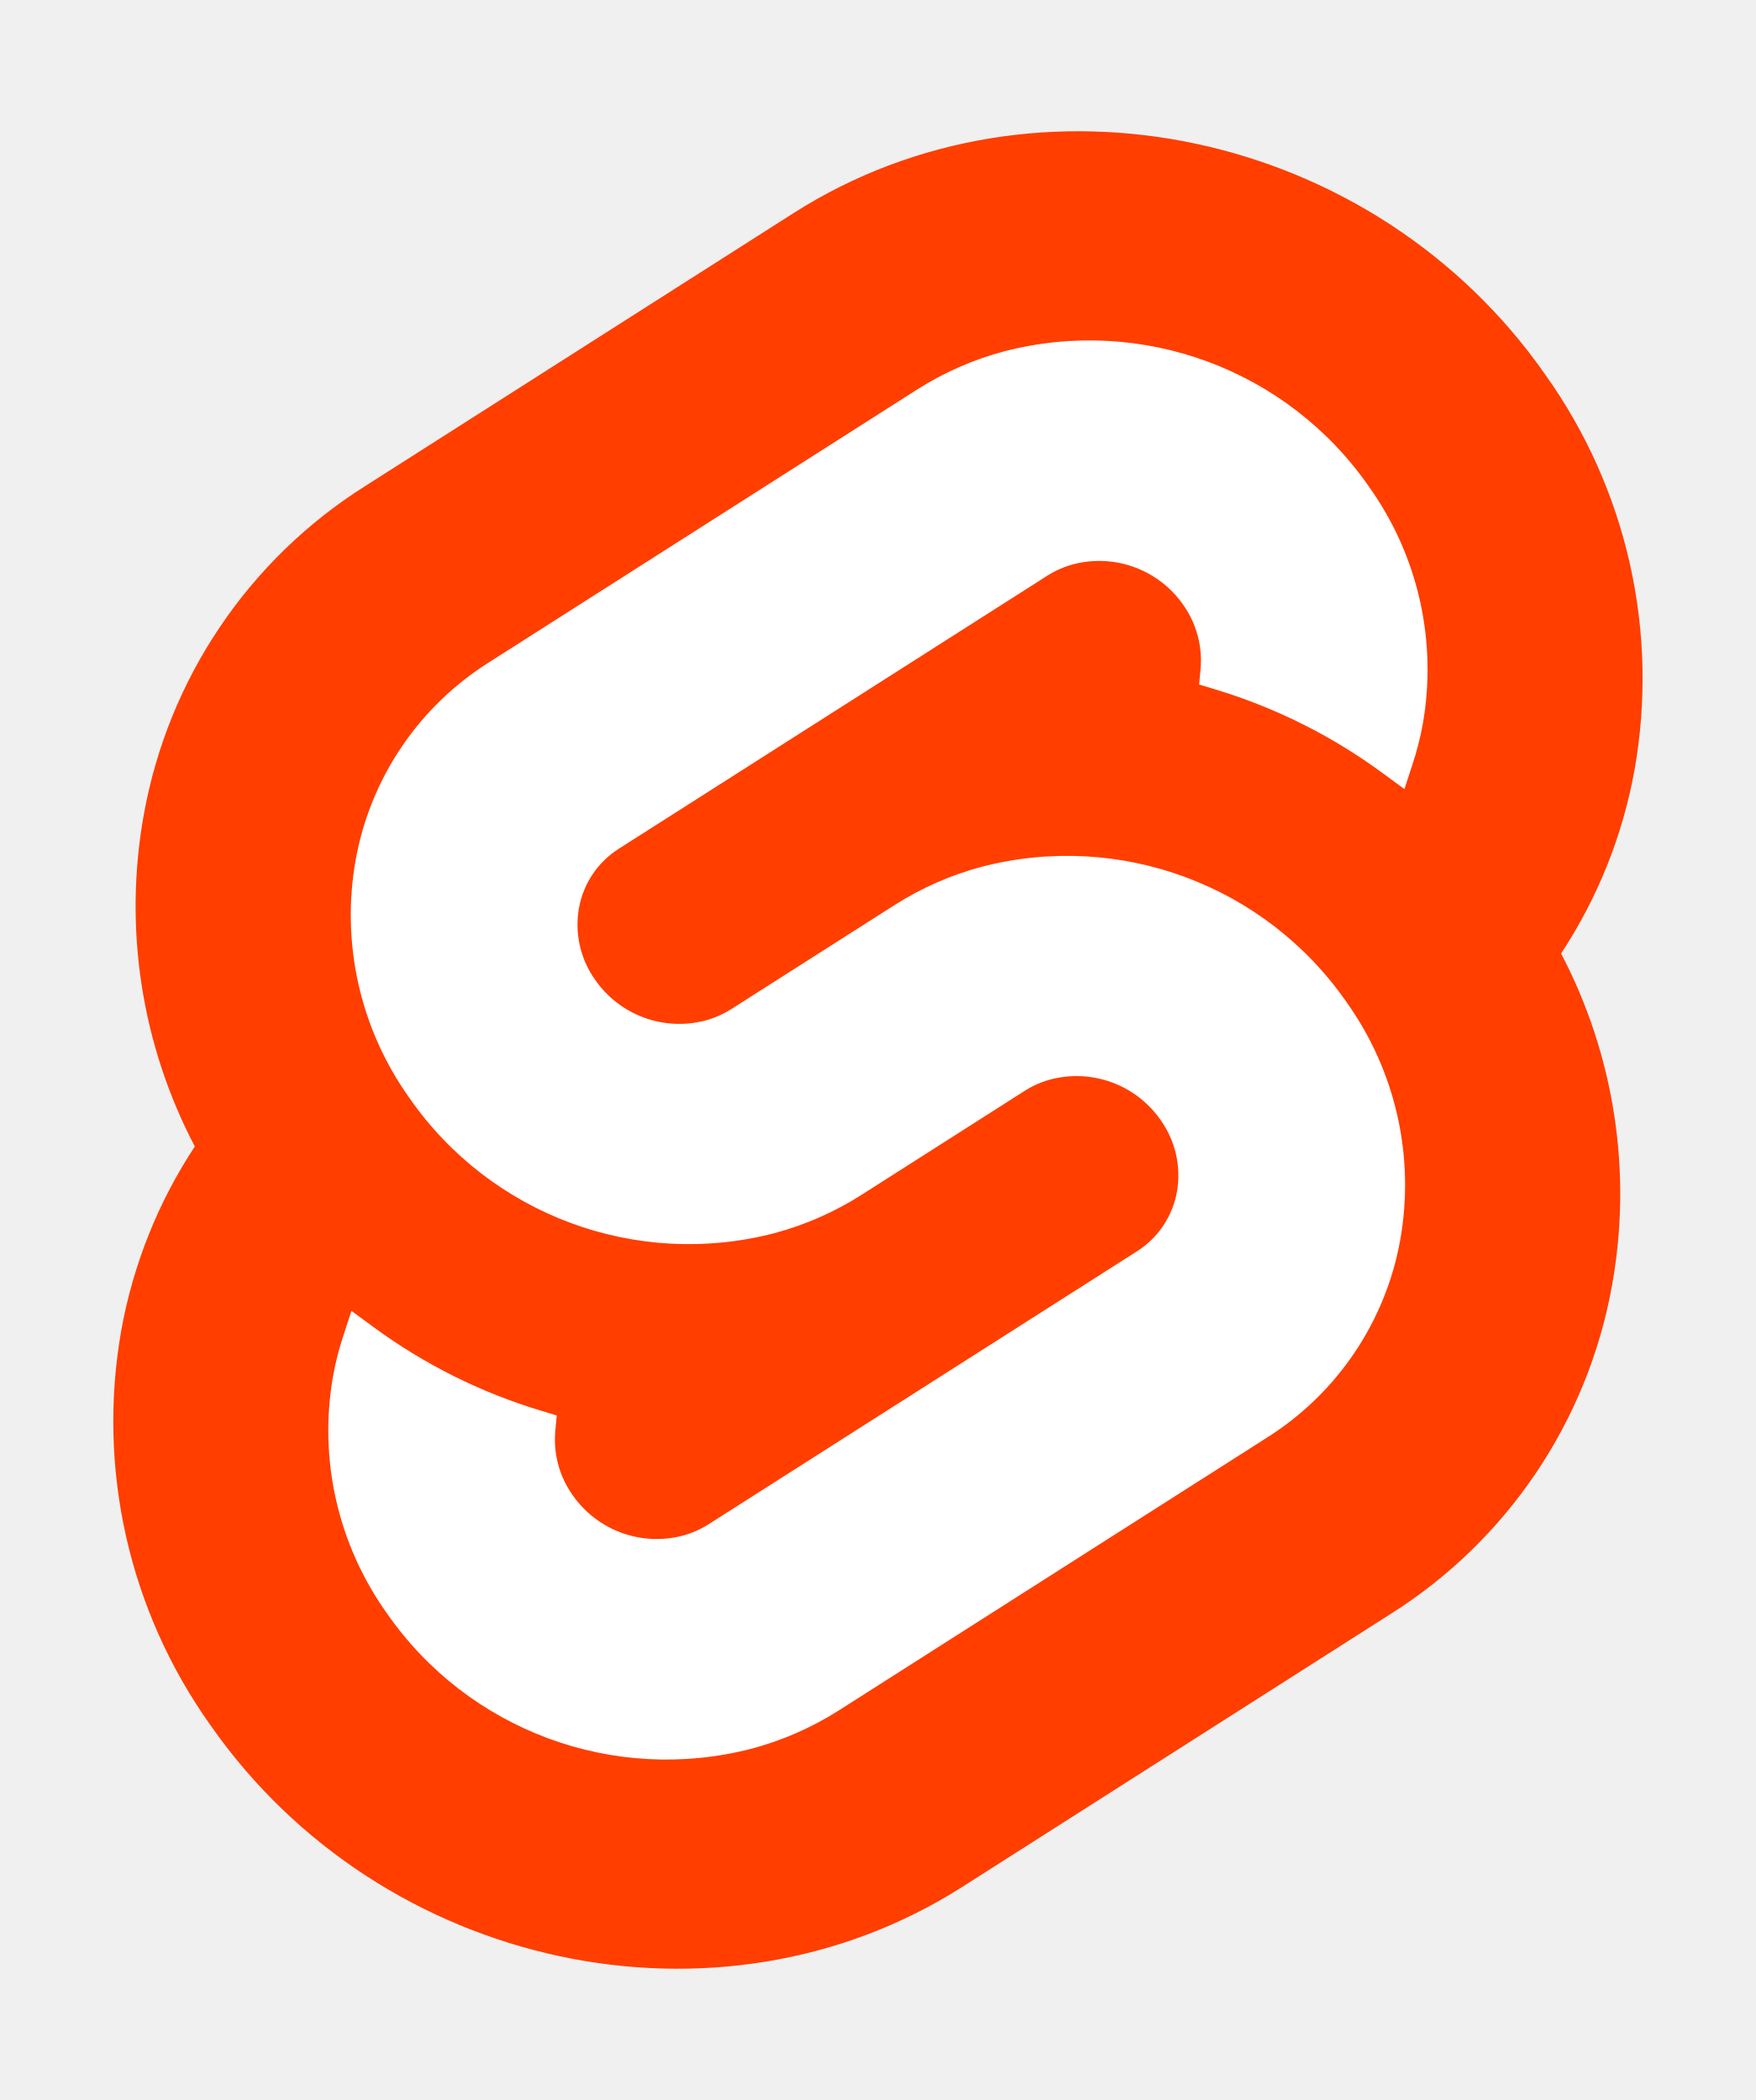
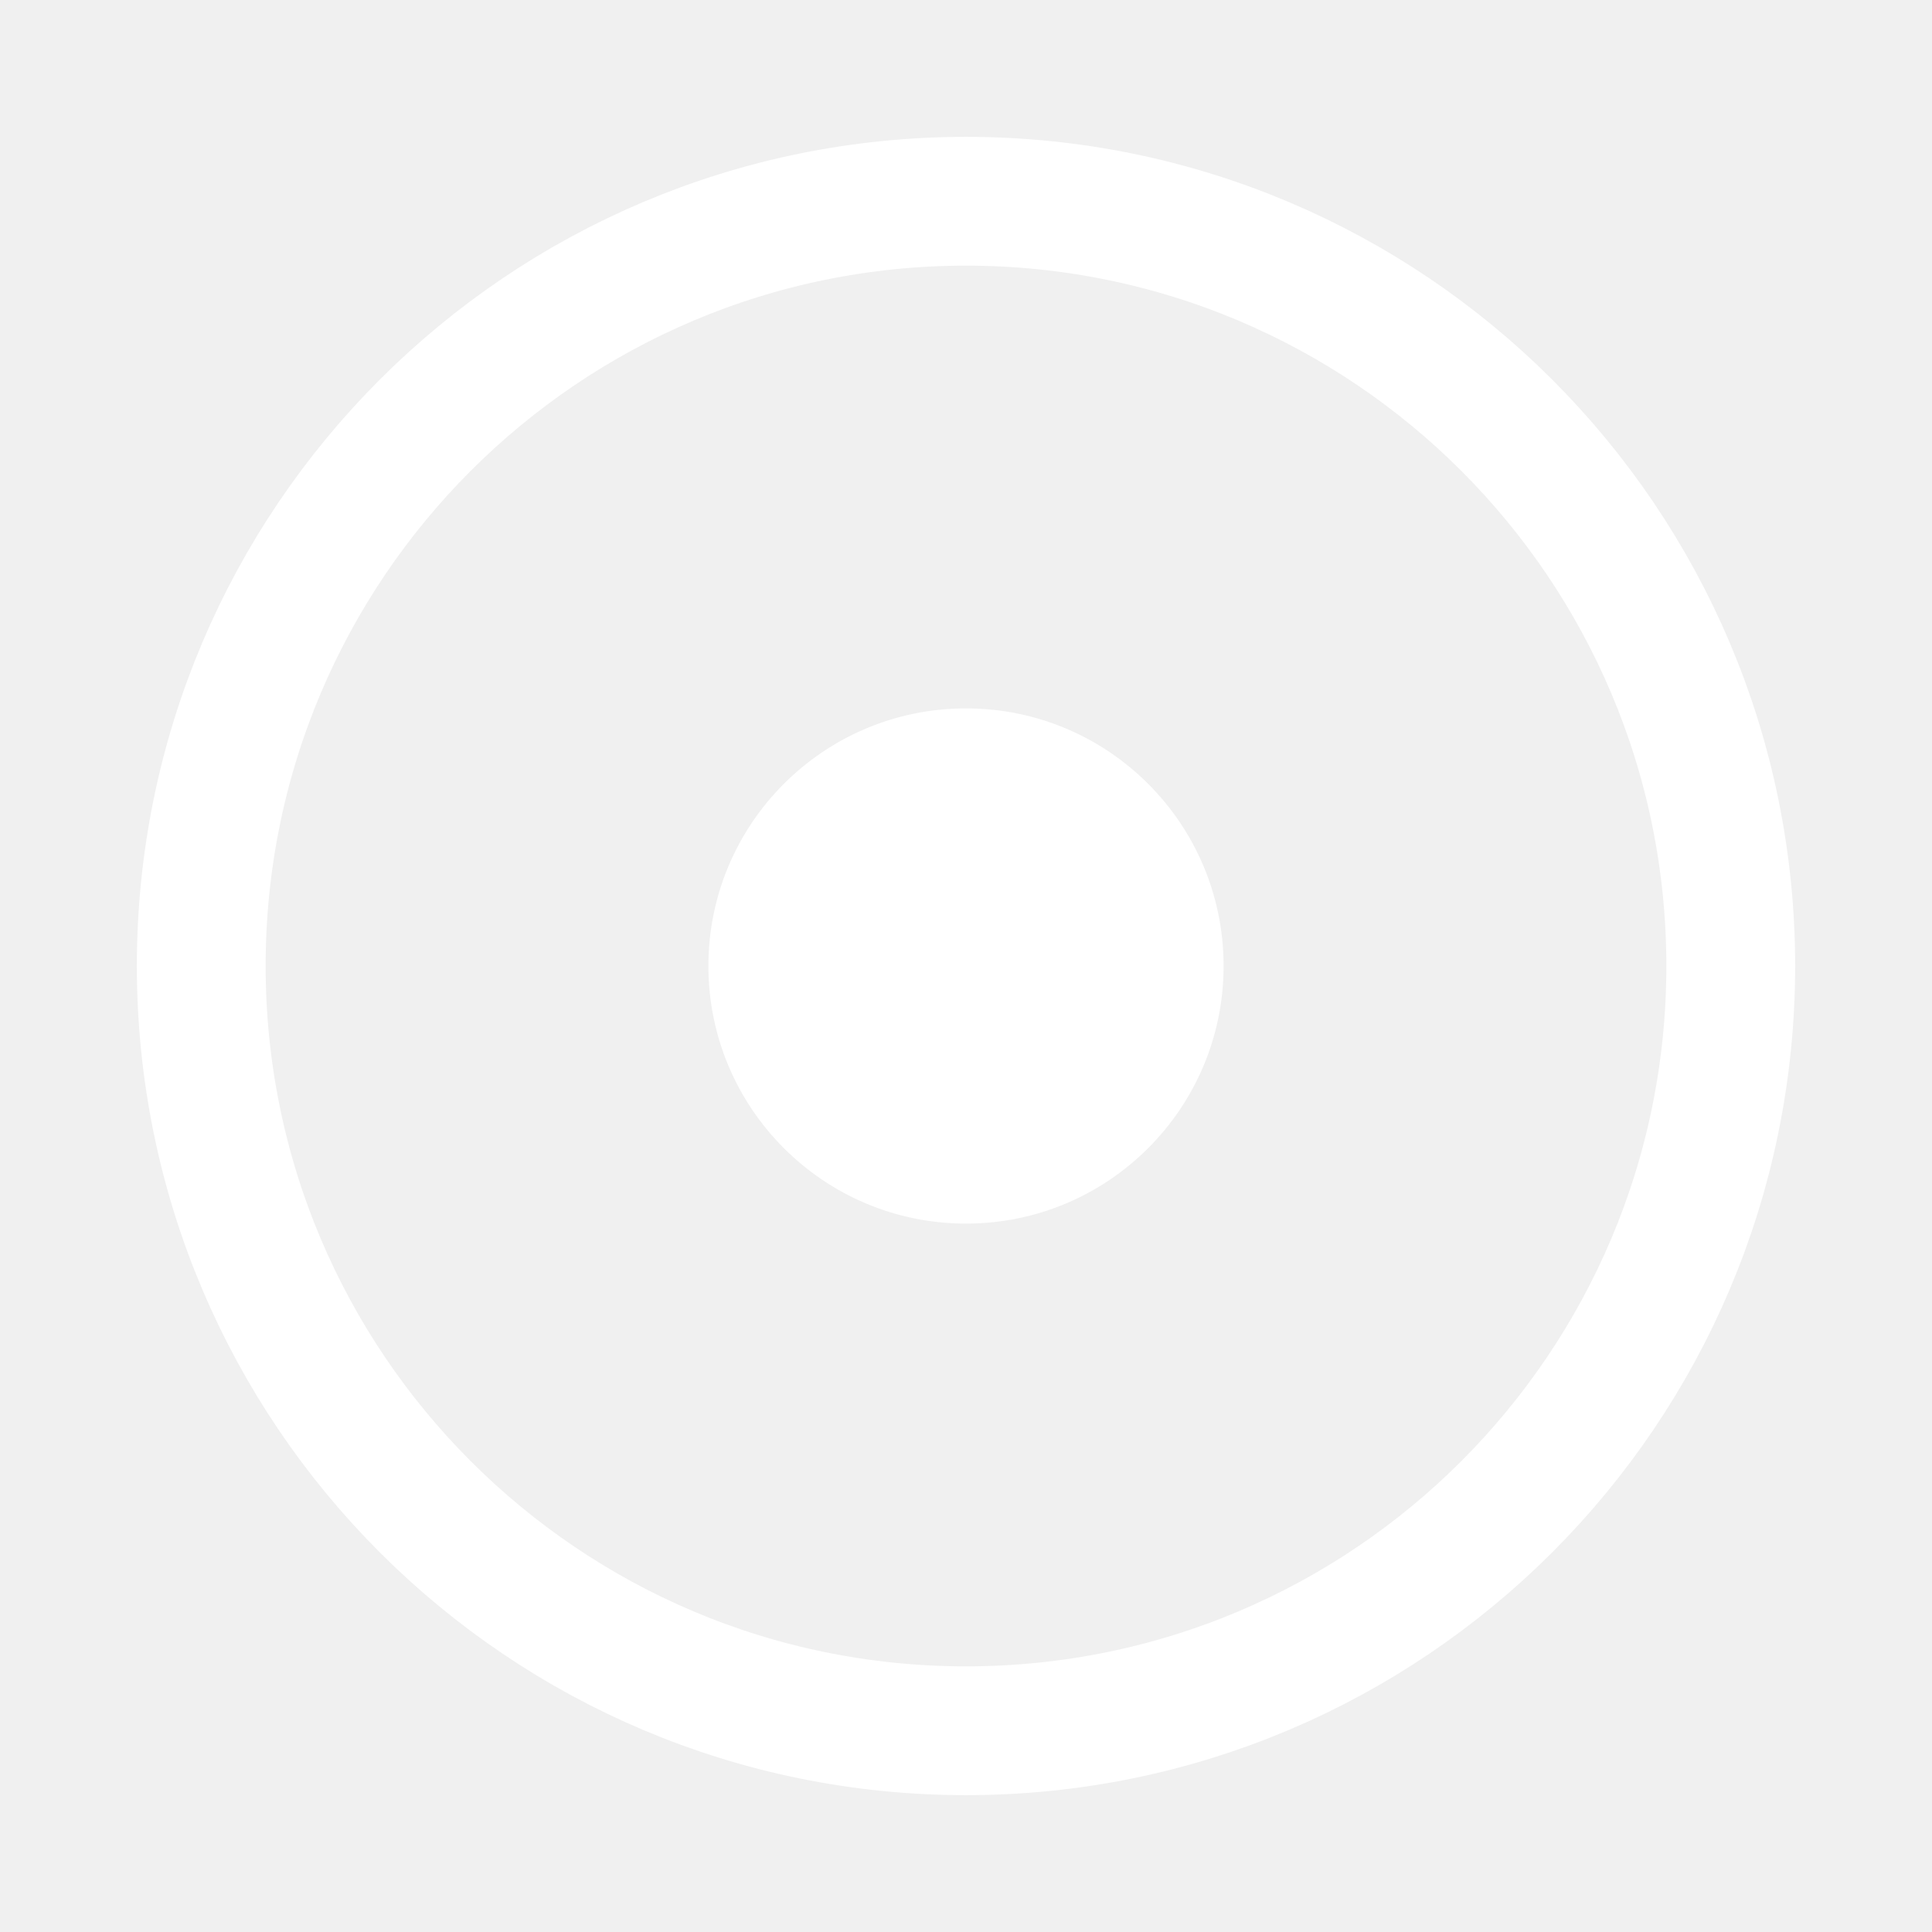
- <svg xmlns="http://www.w3.org/2000/svg" width="107" height="128" viewBox="0 0 107 128">
-   <path d="M94.157 22.819c-10.4-14.885-30.94-19.297-45.792-9.835L22.282 29.608A29.92 29.92 0 0 0 8.764 49.65a31.5 31.5 0 0 0 3.108 20.231 30 30 0 0 0-4.477 11.183 31.9 31.9 0 0 0 5.448 24.116c10.402 14.887 30.942 19.297 45.791 9.835l26.083-16.624A29.92 29.92 0 0 0 98.235 78.35a31.53 31.53 0 0 0-3.105-20.232 30 30 0 0 0 4.474-11.182 31.88 31.88 0 0 0-5.447-24.116" style="fill:#ff3e00" />
-   <path d="M45.817 106.582a20.72 20.72 0 0 1-22.237-8.243 19.17 19.17 0 0 1-3.277-14.503 18 18 0 0 1 .624-2.435l.49-1.498 1.337.981a33.6 33.6 0 0 0 10.203 5.098l.97.294-.09.968a5.85 5.85 0 0 0 1.052 3.878 6.24 6.24 0 0 0 6.695 2.485 5.8 5.8 0 0 0 1.603-.704L69.27 76.28a5.43 5.43 0 0 0 2.45-3.631 5.8 5.8 0 0 0-.987-4.371 6.24 6.24 0 0 0-6.698-2.487 5.7 5.7 0 0 0-1.6.704l-9.953 6.345a19 19 0 0 1-5.296 2.326 20.72 20.72 0 0 1-22.237-8.243 19.17 19.17 0 0 1-3.277-14.502 17.99 17.99 0 0 1 8.13-12.052l26.081-16.623a19 19 0 0 1 5.3-2.329 20.72 20.72 0 0 1 22.237 8.243 19.17 19.17 0 0 1 3.277 14.503 18 18 0 0 1-.624 2.435l-.49 1.498-1.337-.98a33.6 33.6 0 0 0-10.203-5.1l-.97-.294.09-.968a5.86 5.86 0 0 0-1.052-3.878 6.24 6.24 0 0 0-6.696-2.485 5.8 5.8 0 0 0-1.602.704L37.73 51.72a5.42 5.42 0 0 0-2.449 3.63 5.79 5.79 0 0 0 .986 4.372 6.24 6.24 0 0 0 6.698 2.486 5.8 5.8 0 0 0 1.602-.704l9.952-6.342a19 19 0 0 1 5.295-2.328 20.72 20.72 0 0 1 22.237 8.242 19.17 19.17 0 0 1 3.277 14.503 18 18 0 0 1-8.13 12.053l-26.081 16.622a19 19 0 0 1-5.3 2.328" style="fill:#fff" />
+ <svg xmlns="http://www.w3.org/2000/svg" width="64" height="64" viewBox="0 0 24 24" fill="none">
+   <circle cx="12" cy="12" r="9.5" stroke="#ffffff" stroke-width="1.6" />
+   <circle cx="12" cy="12" r="3.2" fill="#ffffff" />
</svg>
